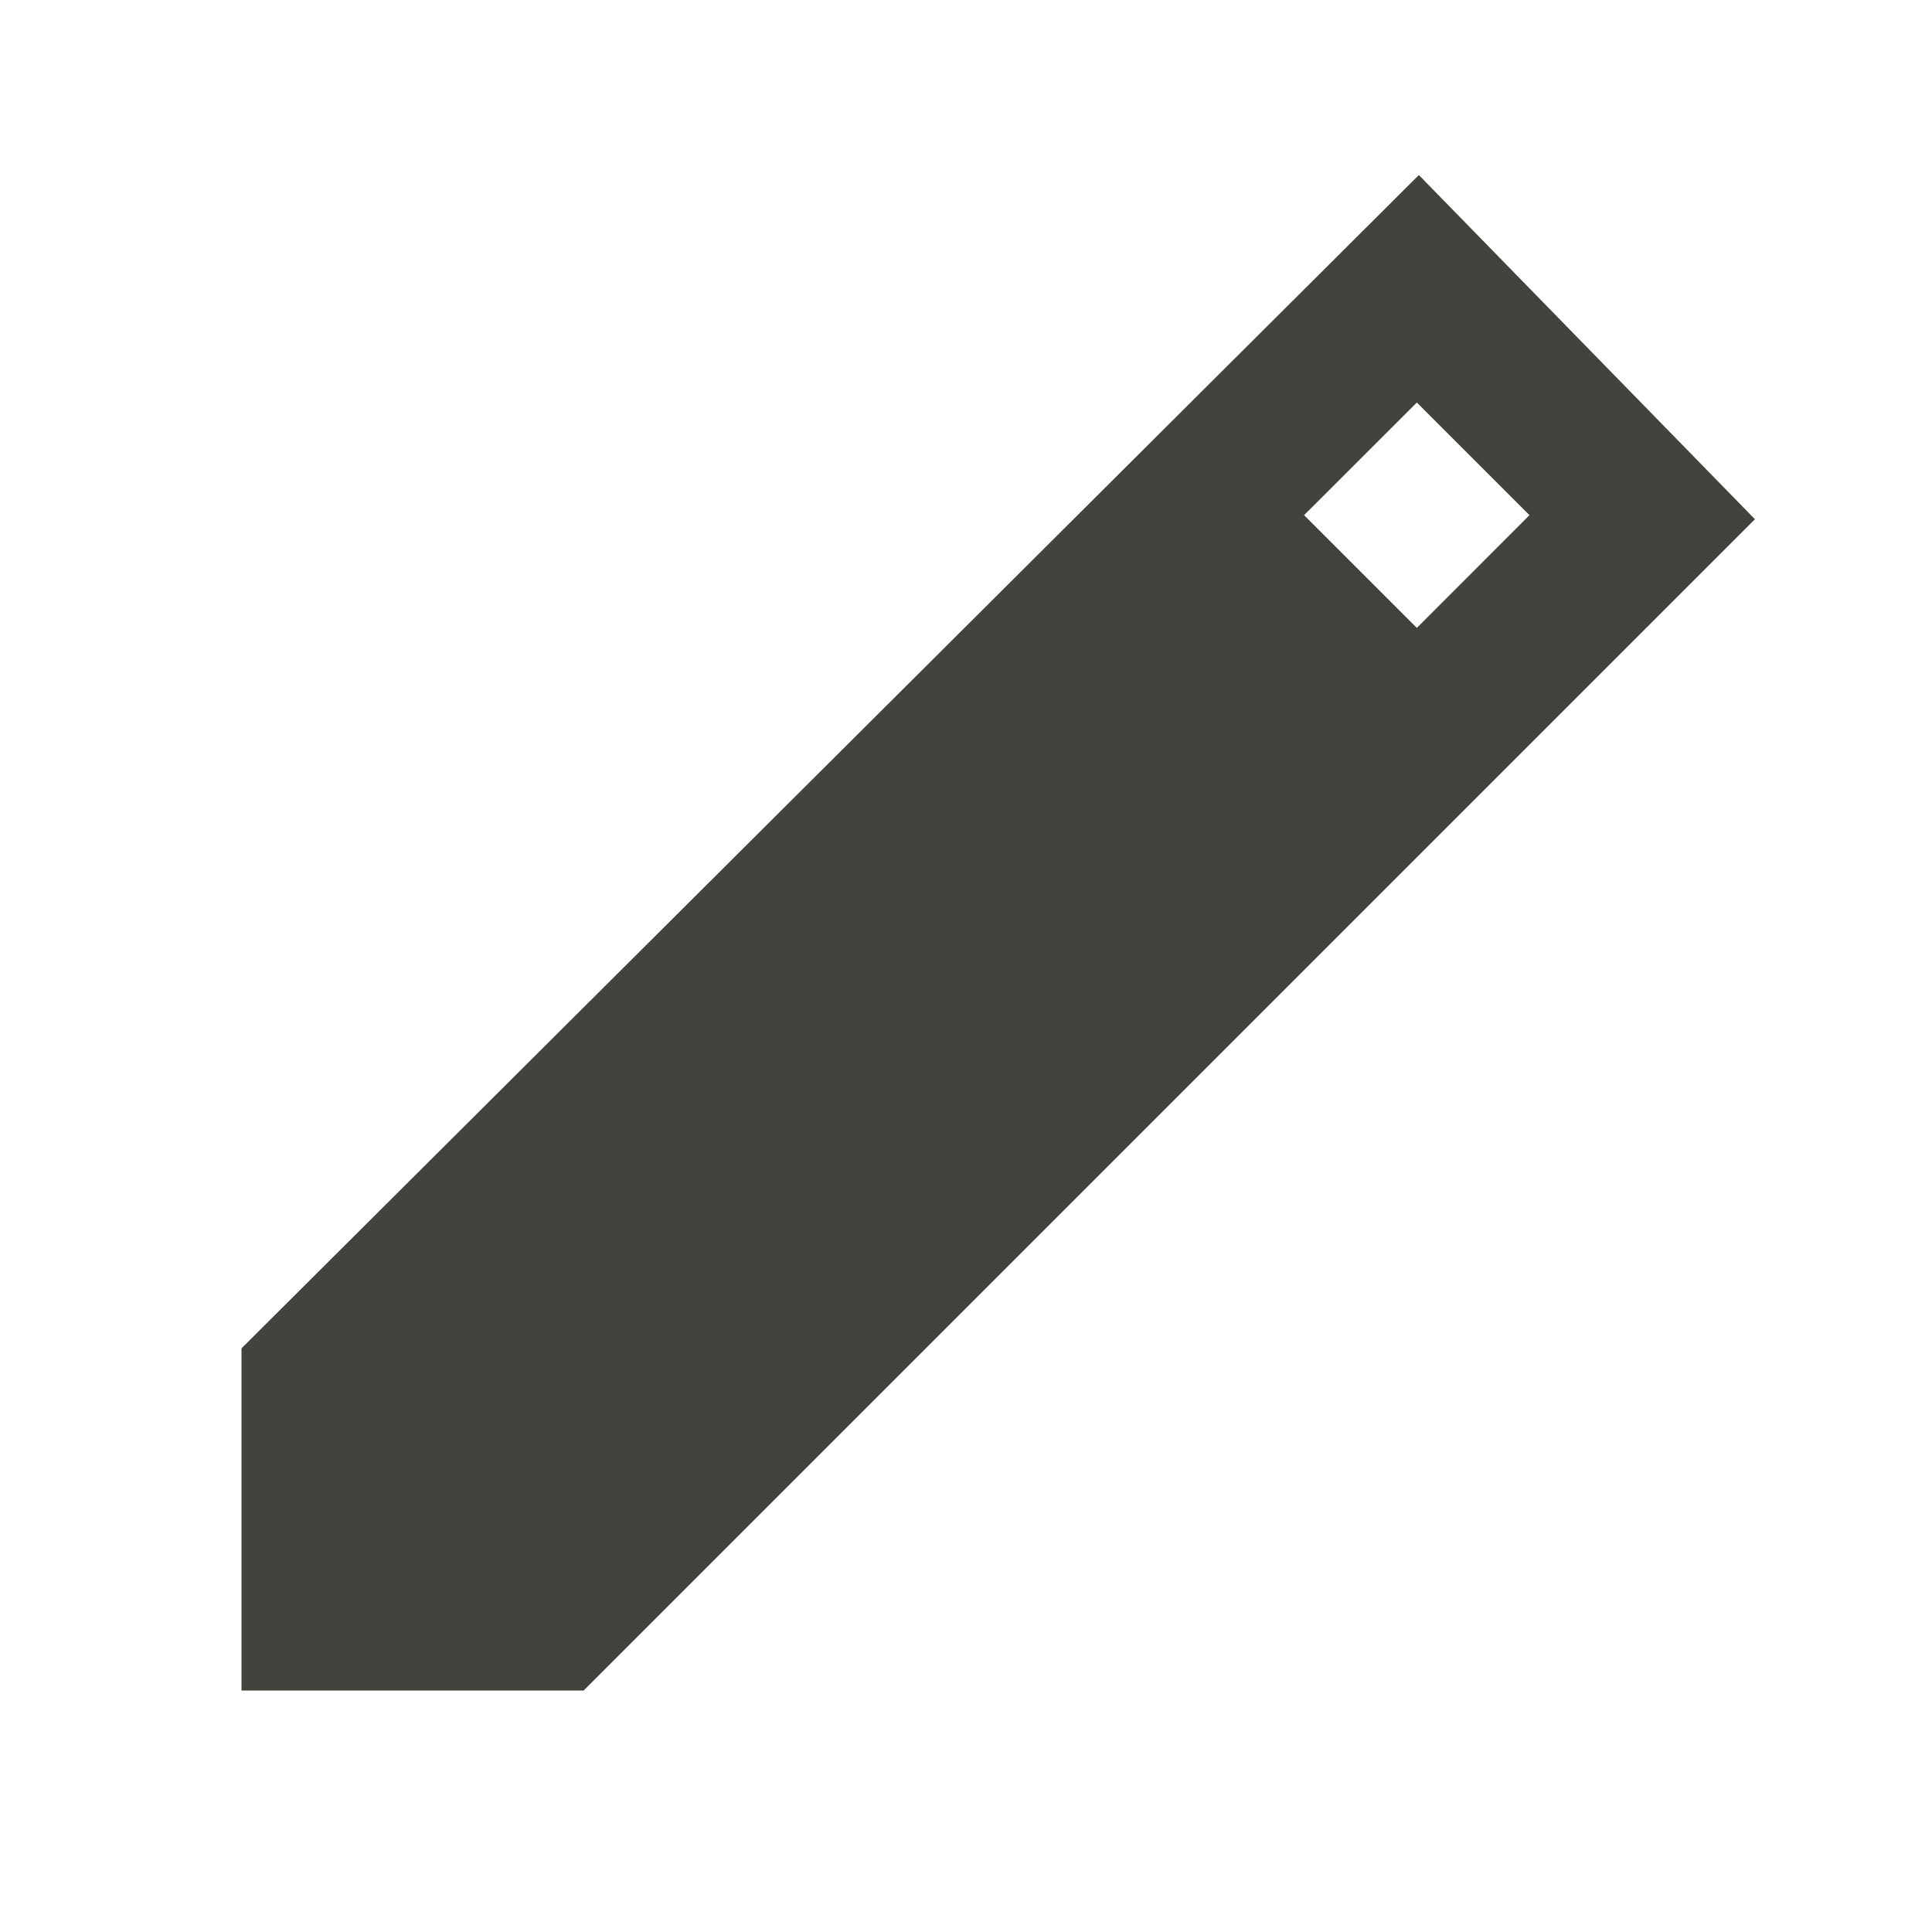
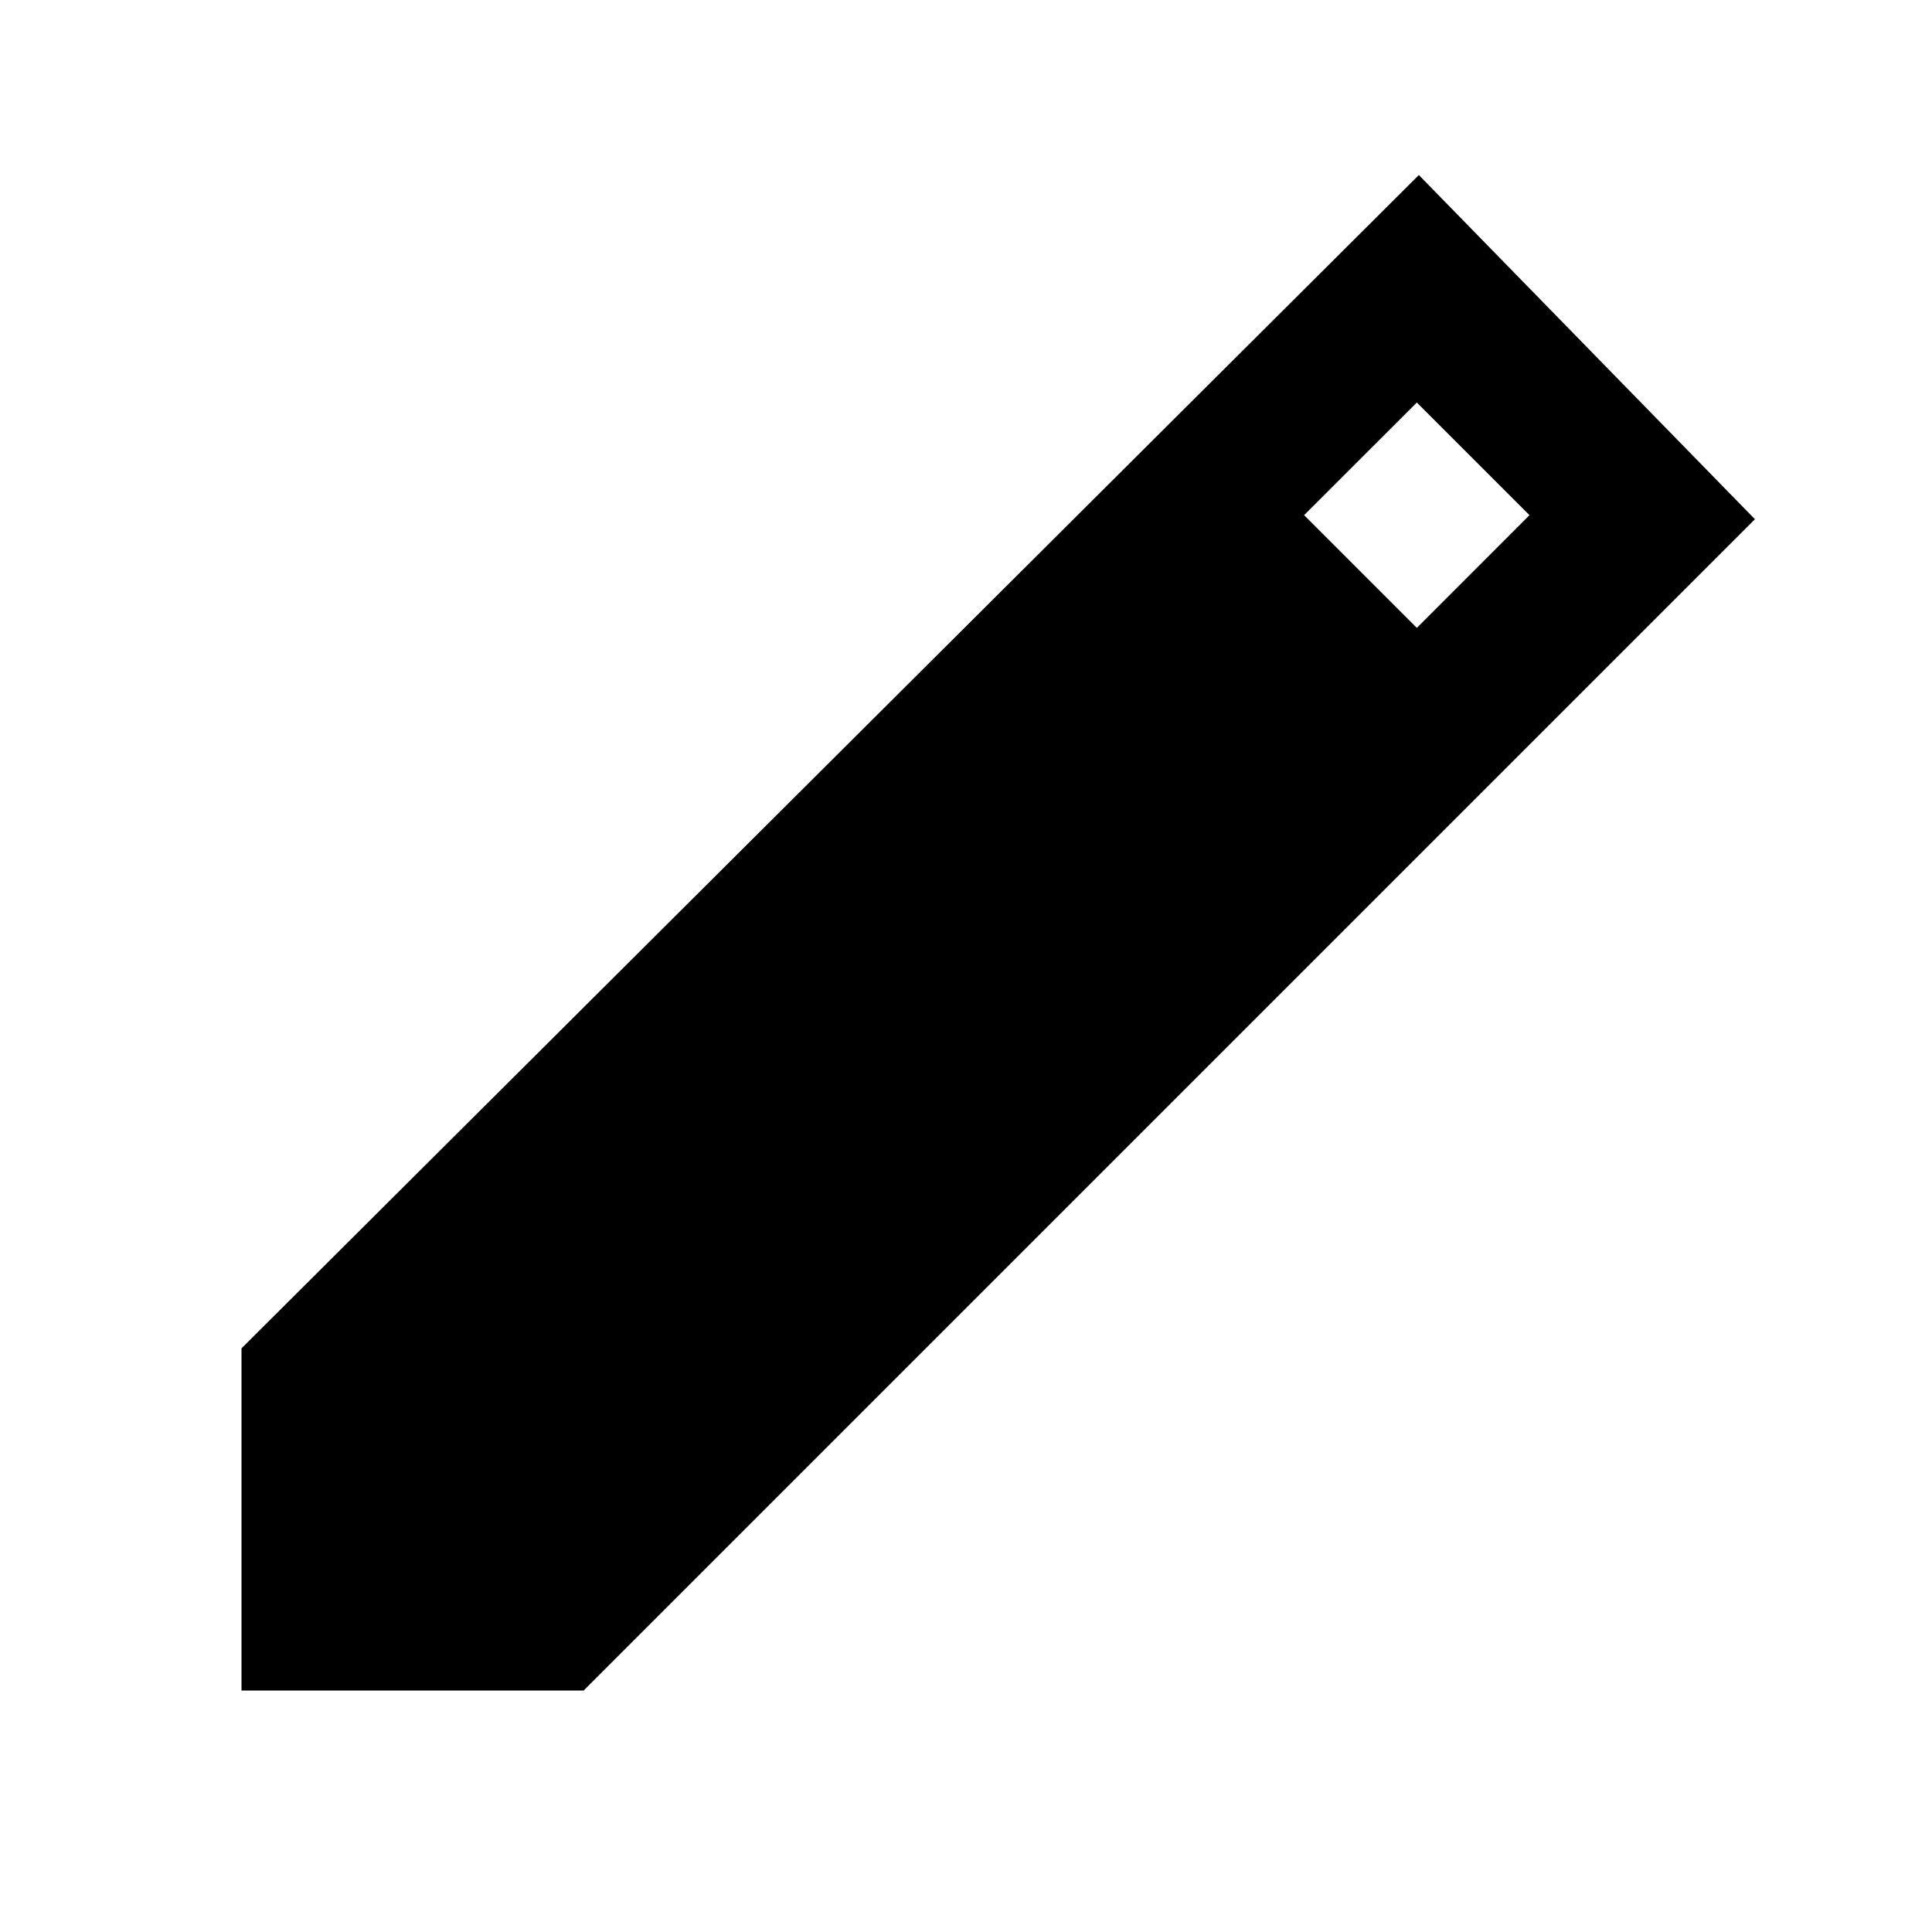
<svg xmlns="http://www.w3.org/2000/svg" width="20" height="20" viewBox="0 0 20 20" fill="none">
-   <path d="M2.5 17.5V13.958L14.688 1.812L18.167 5.375L6.042 17.5H2.5ZM14.667 6.5L15.833 5.333L14.667 4.167L13.5 5.333L14.667 6.5Z" fill="#44423C" />
+   <path d="M2.5 17.5V13.958L14.688 1.812L18.167 5.375L6.042 17.5H2.5ZM14.667 6.5L15.833 5.333L14.667 4.167L13.5 5.333L14.667 6.5Z" fill="currentColor" />
</svg>
